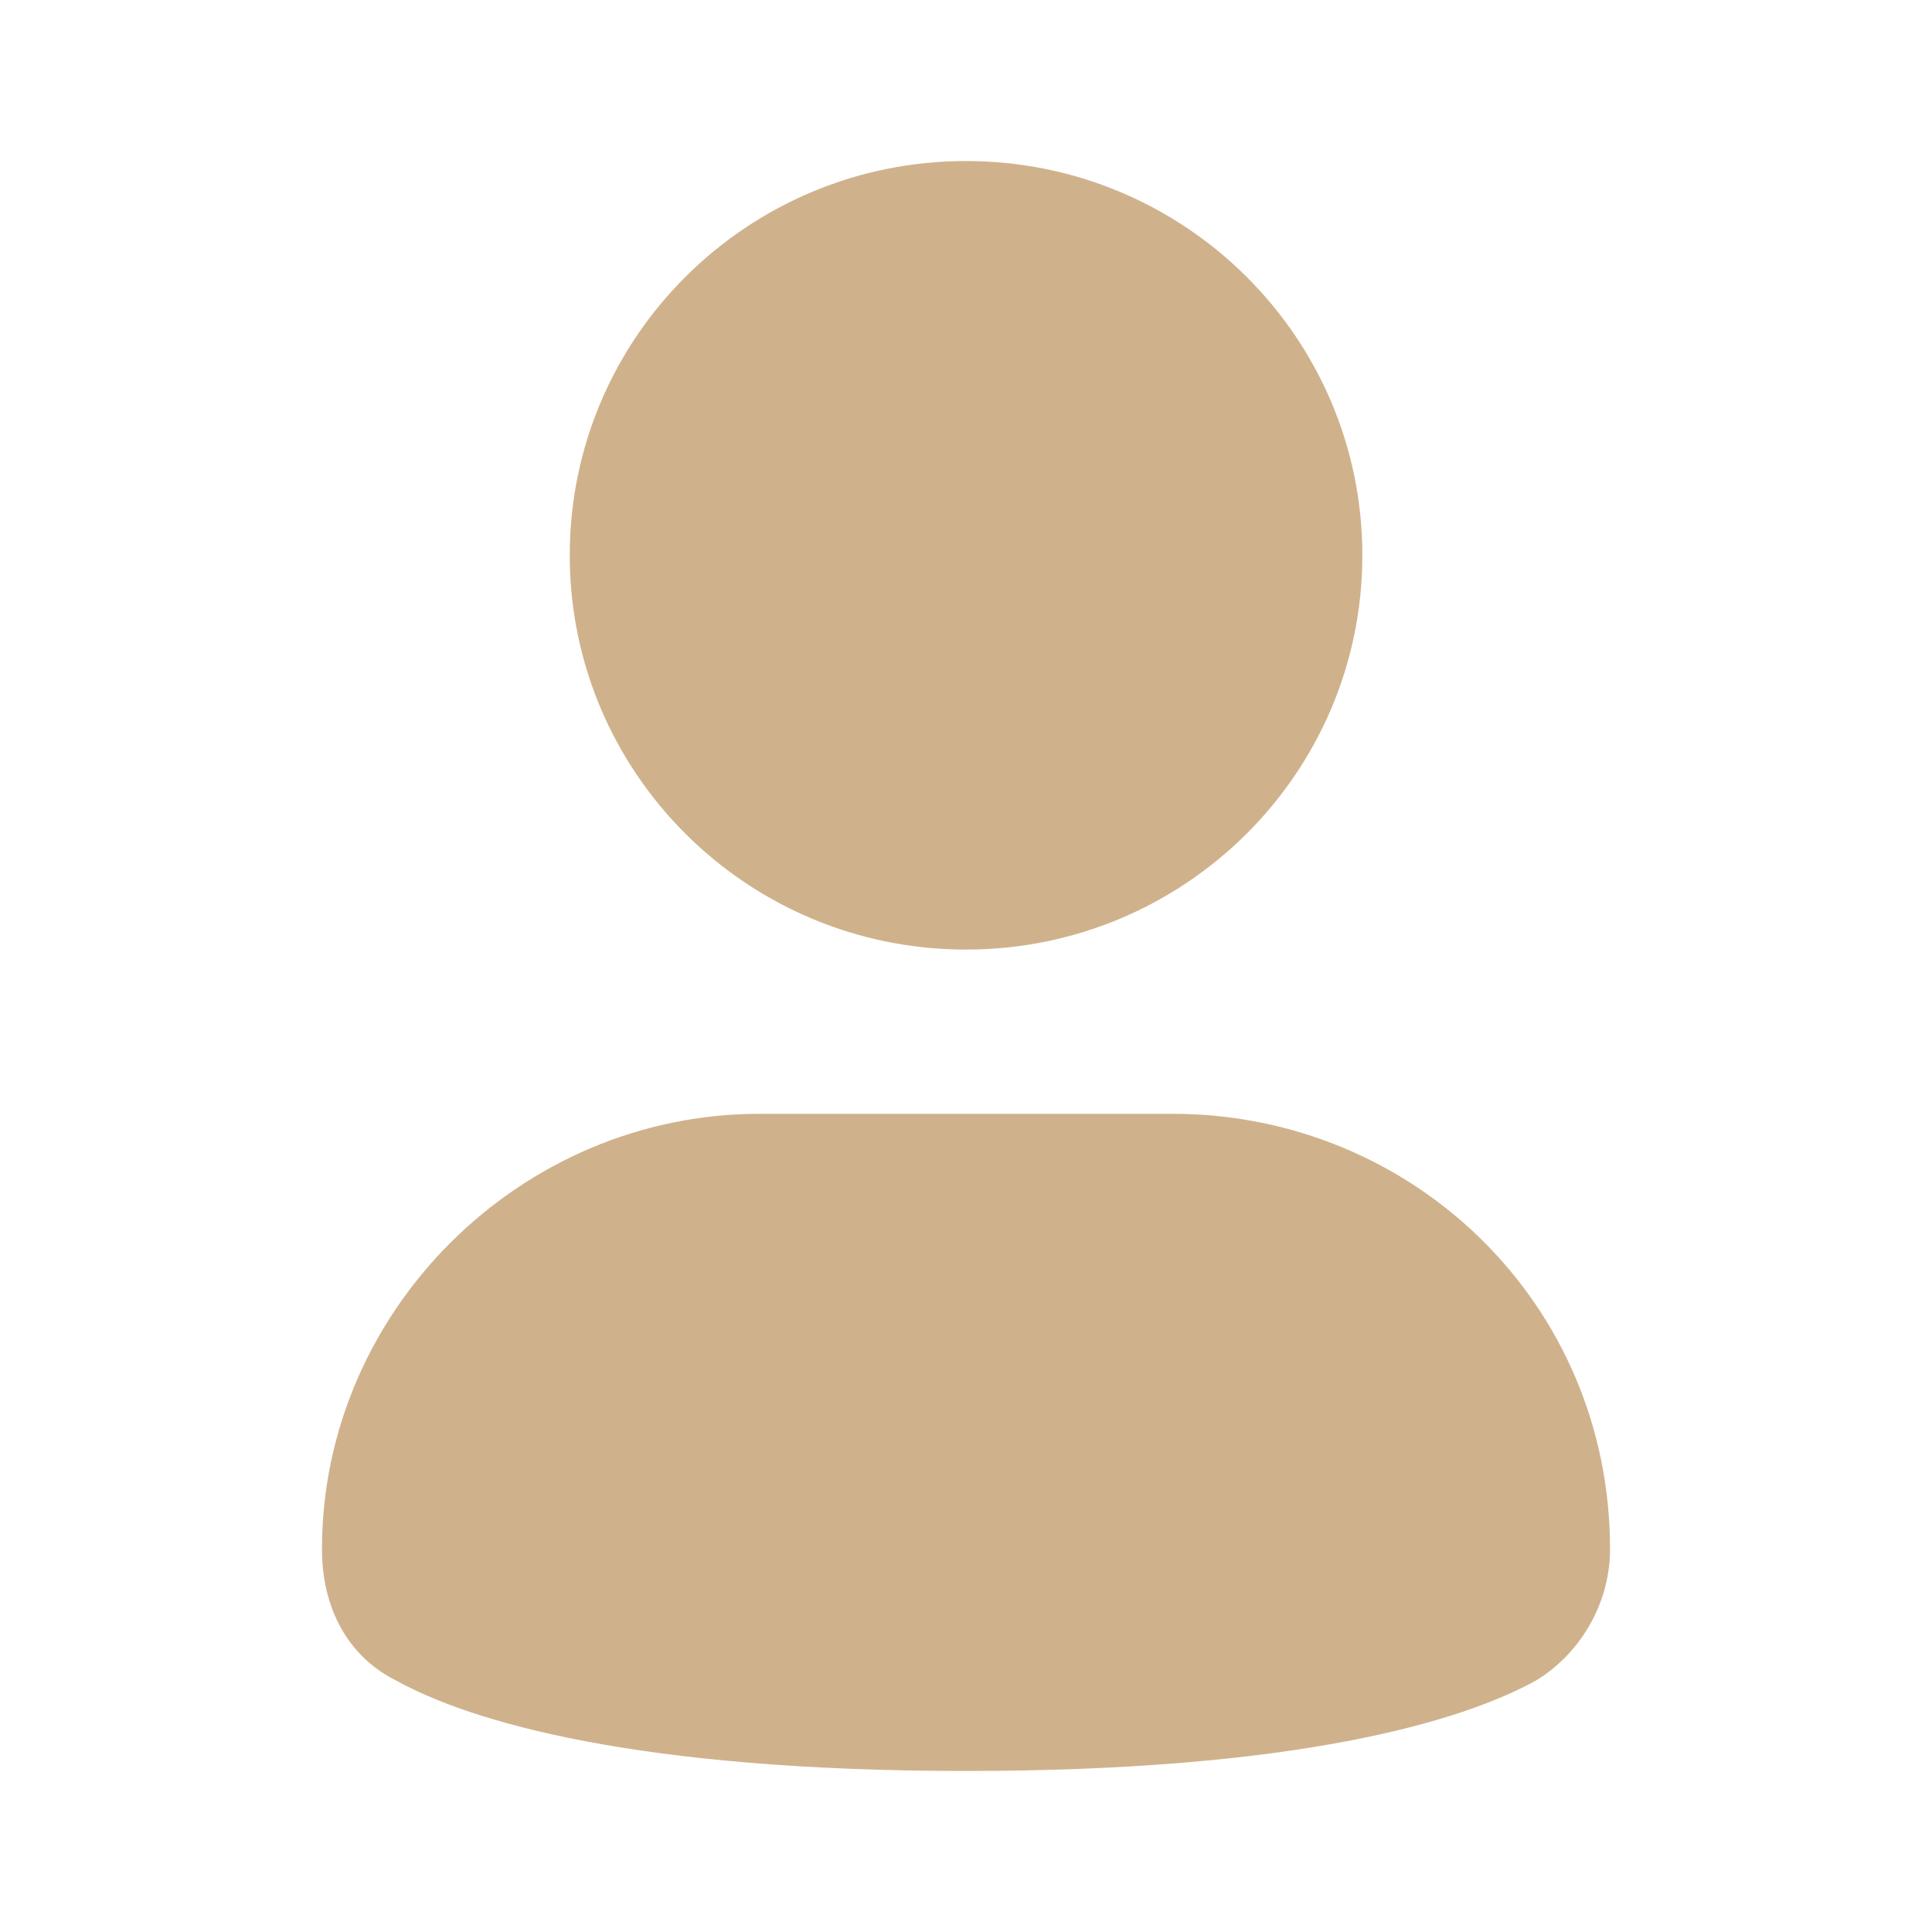
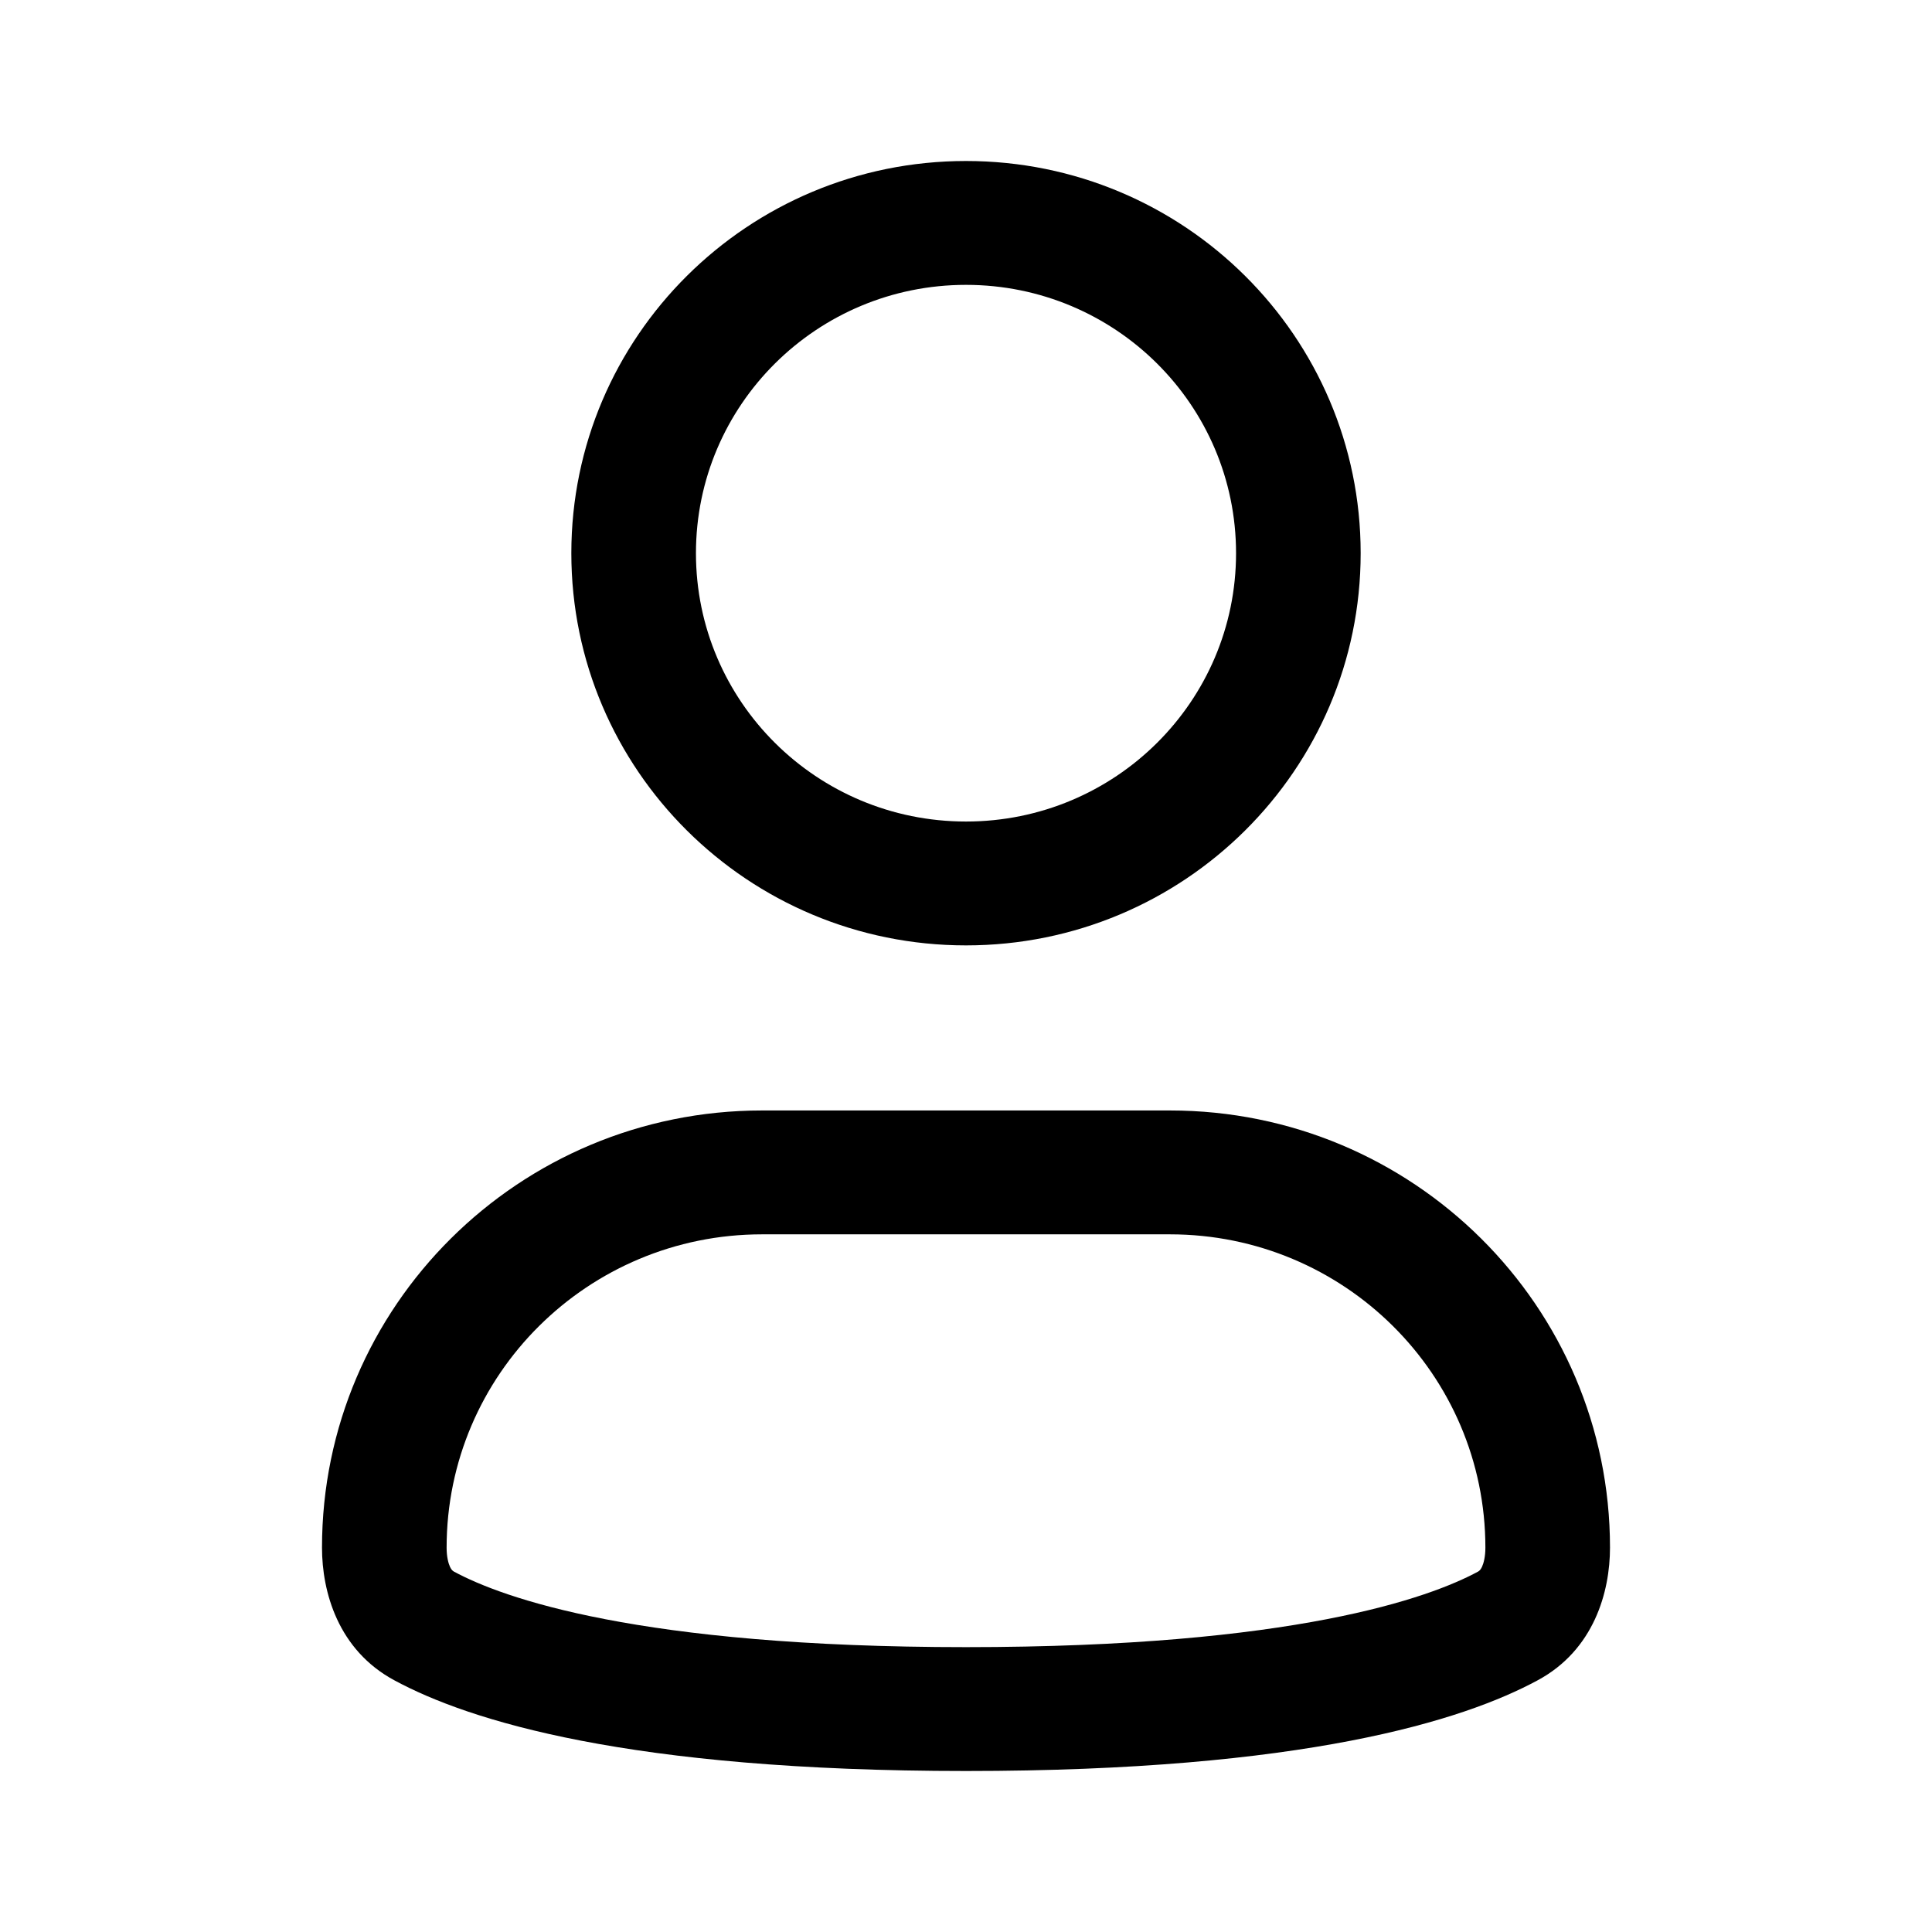
- <svg xmlns="http://www.w3.org/2000/svg" width="20" height="20" viewBox="0 0 20 20" fill="none">
-   <path d="M10 9.83C12.266 9.83 14.103 8.002 14.103 5.748C14.103 3.494 12.266 1.667 10 1.667C7.734 1.667 5.898 3.494 5.898 5.748C5.898 8.002 7.734 9.83 10 9.83Z" fill="#CFB28C" />
-   <path d="M12.137 11.53H7.863C5.385 11.53 3.333 13.571 3.333 16.037C3.333 16.633 3.59 17.143 4.103 17.398C4.872 17.823 6.581 18.333 10 18.333C13.419 18.333 15.128 17.823 15.898 17.398C16.325 17.143 16.667 16.633 16.667 16.037C16.667 13.486 14.616 11.53 12.137 11.53Z" fill="#CFB28C" />
+ <svg xmlns="http://www.w3.org/2000/svg" aria-hidden="true" focusable="false" viewBox="0 0 18 18" fill="none">
+   <path fill-rule="evenodd" clip-rule="evenodd" d="M9 2.654C7.61 2.654 6.484 3.773 6.484 5.154C6.484 6.535 7.61 7.654 9 7.654C10.39 7.654 11.516 6.535 11.516 5.154C11.516 3.773 10.39 2.654 9 2.654ZM5.323 5.154C5.323 3.136 6.969 1.5 9 1.5C11.031 1.5 12.677 3.136 12.677 5.154C12.677 7.172 11.031 8.808 9 8.808C6.969 8.808 5.323 7.172 5.323 5.154Z" fill="currentColor" />
+   <path fill-rule="evenodd" clip-rule="evenodd" d="M7.1 11.5C5.477 11.5 4.161 12.807 4.161 14.419C4.161 14.504 4.177 14.564 4.193 14.599C4.207 14.628 4.219 14.636 4.229 14.642C4.68 14.886 5.945 15.346 9 15.346C12.055 15.346 13.32 14.886 13.771 14.642C13.781 14.636 13.793 14.628 13.807 14.599C13.823 14.564 13.839 14.504 13.839 14.419C13.839 12.807 12.523 11.5 10.9 11.5H7.1ZM3 14.419C3 12.17 4.835 10.346 7.1 10.346H10.9C13.165 10.346 15 12.17 15 14.419C15 14.832 14.85 15.373 14.326 15.655C13.633 16.03 12.147 16.5 9 16.5C5.853 16.5 4.367 16.03 3.674 15.655C3.15 15.373 3 14.832 3 14.419Z" fill="currentColor" />
</svg>
